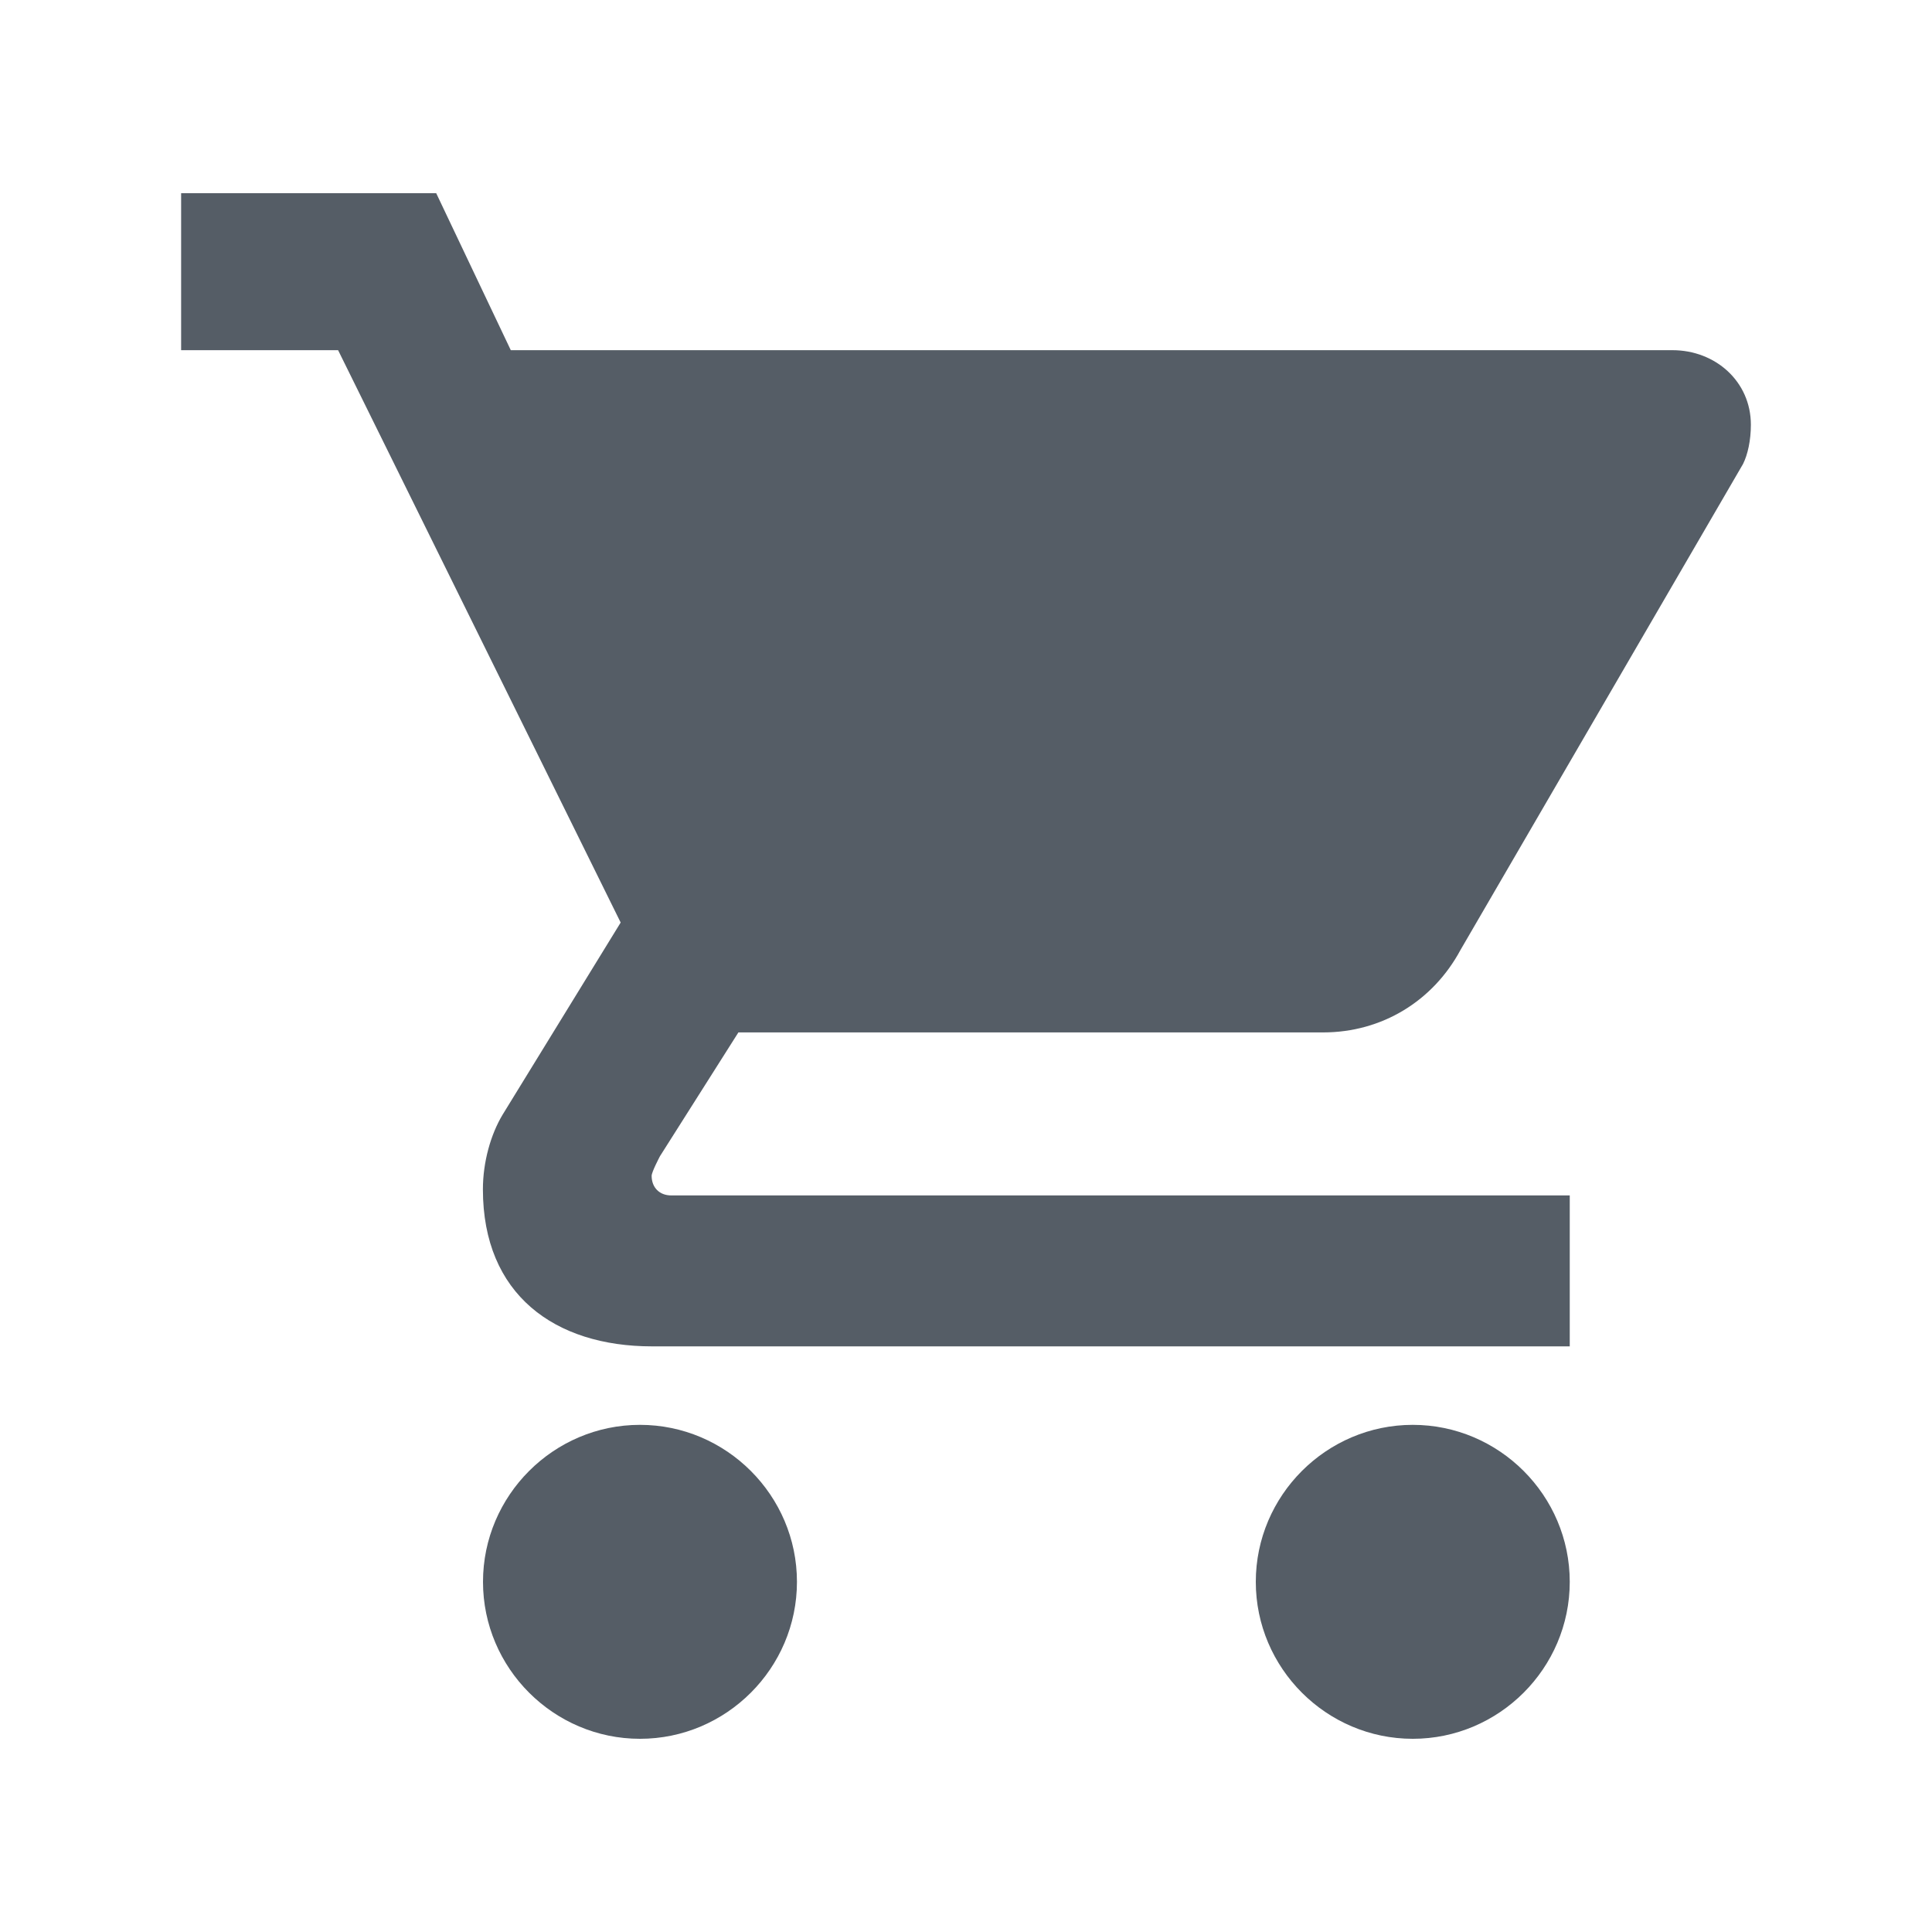
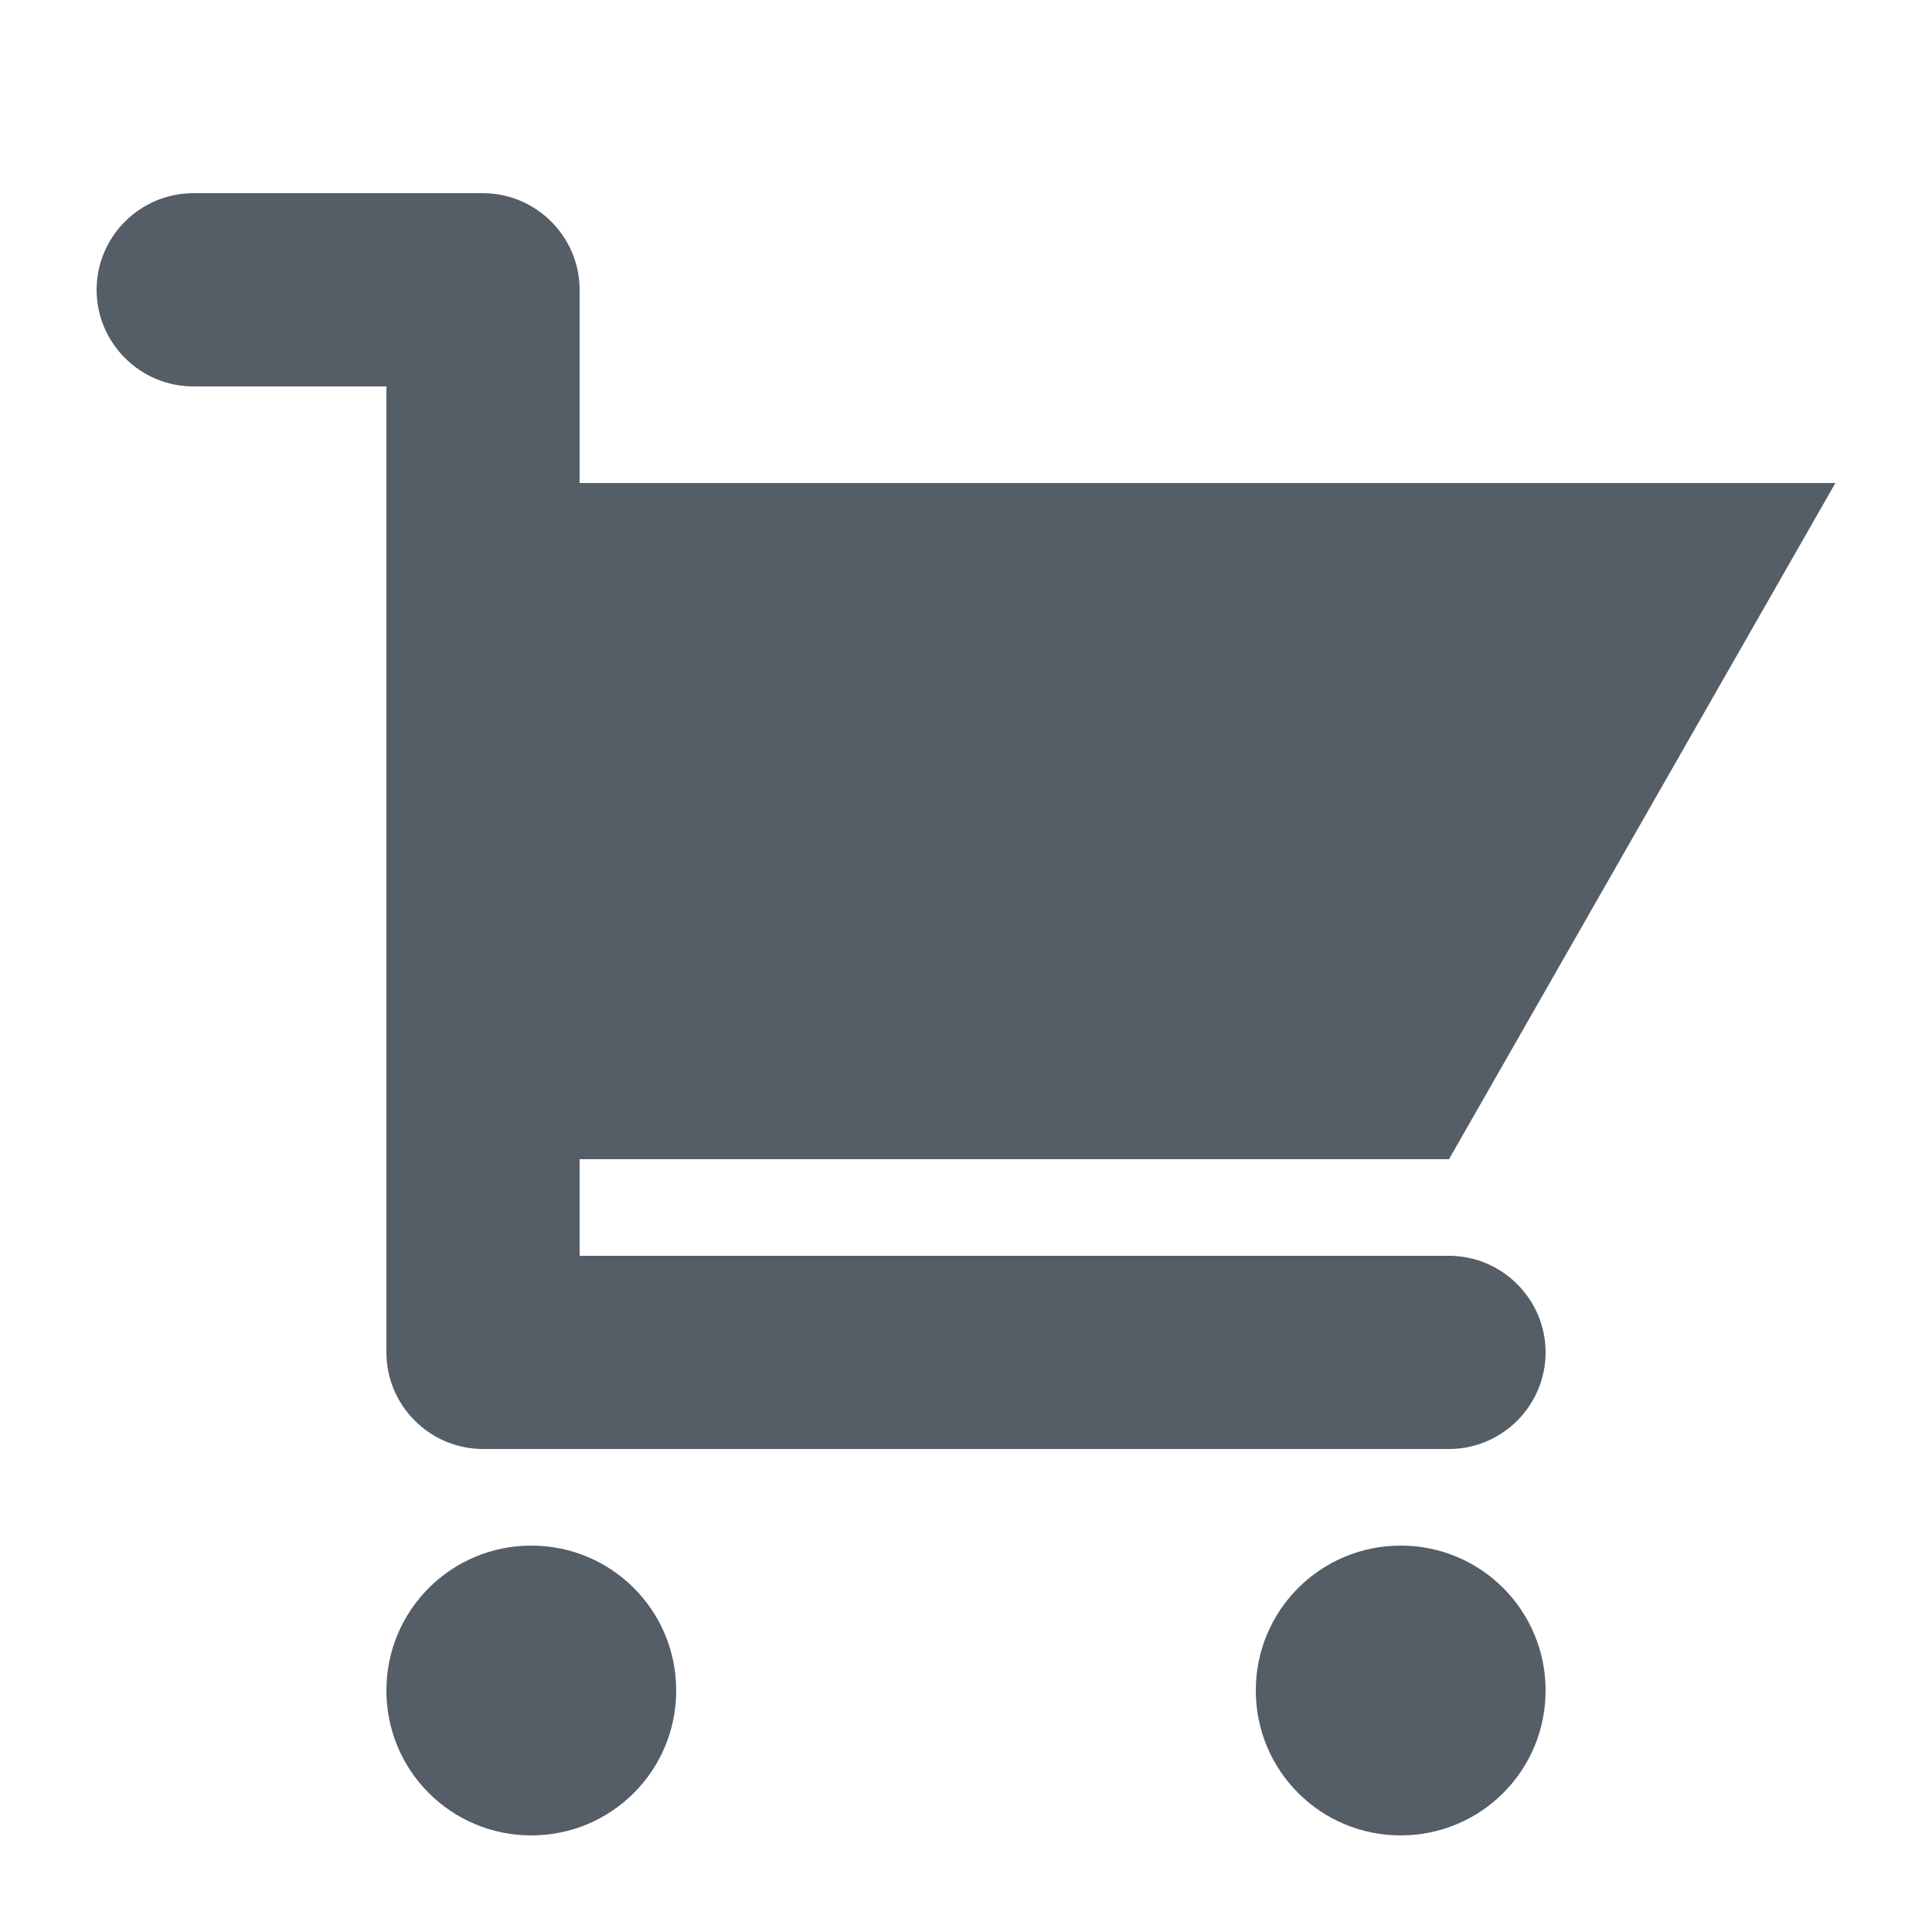
- <svg xmlns="http://www.w3.org/2000/svg" viewBox="0 0 512 512">
-   <path fill="#555d66" d="M169.6 377.6c-22.882 0-41.6 18.718-41.6 41.601 0 22.882 18.718 41.6 41.6 41.6s41.601-18.718 41.601-41.6c-.001-22.884-18.72-41.601-41.601-41.601zM48 51.2v41.6h41.6l74.883 151.682-31.308 50.954c-3.118 5.2-5.2 12.482-5.2 19.765 0 27.85 19.025 41.6 44.825 41.6H416v-40H177.893c-3.118 0-5.2-2.082-5.2-5.2 0-1.036 2.207-5.2 2.207-5.2l20.782-32.8h154.954c15.601 0 29.128-8.317 36.4-21.836l74.882-128.8c1.237-2.461 2.082-6.246 2.082-10.399 0-11.446-9.364-19.765-20.8-19.765H135.364L115.6 51.2H48zm326.399 326.4c-22.882 0-41.6 18.718-41.6 41.601 0 22.882 18.718 41.6 41.6 41.6S416 442.082 416 419.2c0-22.883-18.719-41.6-41.601-41.6z" />
+ <svg xmlns="http://www.w3.org/2000/svg" viewBox="0 0 20 20">
+   <path fill="#555d66" d="M6 13h9c.55 0 1 .45 1 1s-.45 1-1 1H5c-.55 0-1-.45-1-1V4H2c-.55 0-1-.45-1-1s.45-1 1-1h3c.55 0 1 .45 1 1v2h13l-4 7H6v1zm-.5 3c.83 0 1.5.67 1.5 1.5S6.33 19 5.5 19 4 18.33 4 17.5 4.67 16 5.5 16zm9 0c.83 0 1.5.67 1.5 1.5s-.67 1.5-1.5 1.5-1.5-.67-1.5-1.5.67-1.5 1.5-1.5z" />
</svg>
